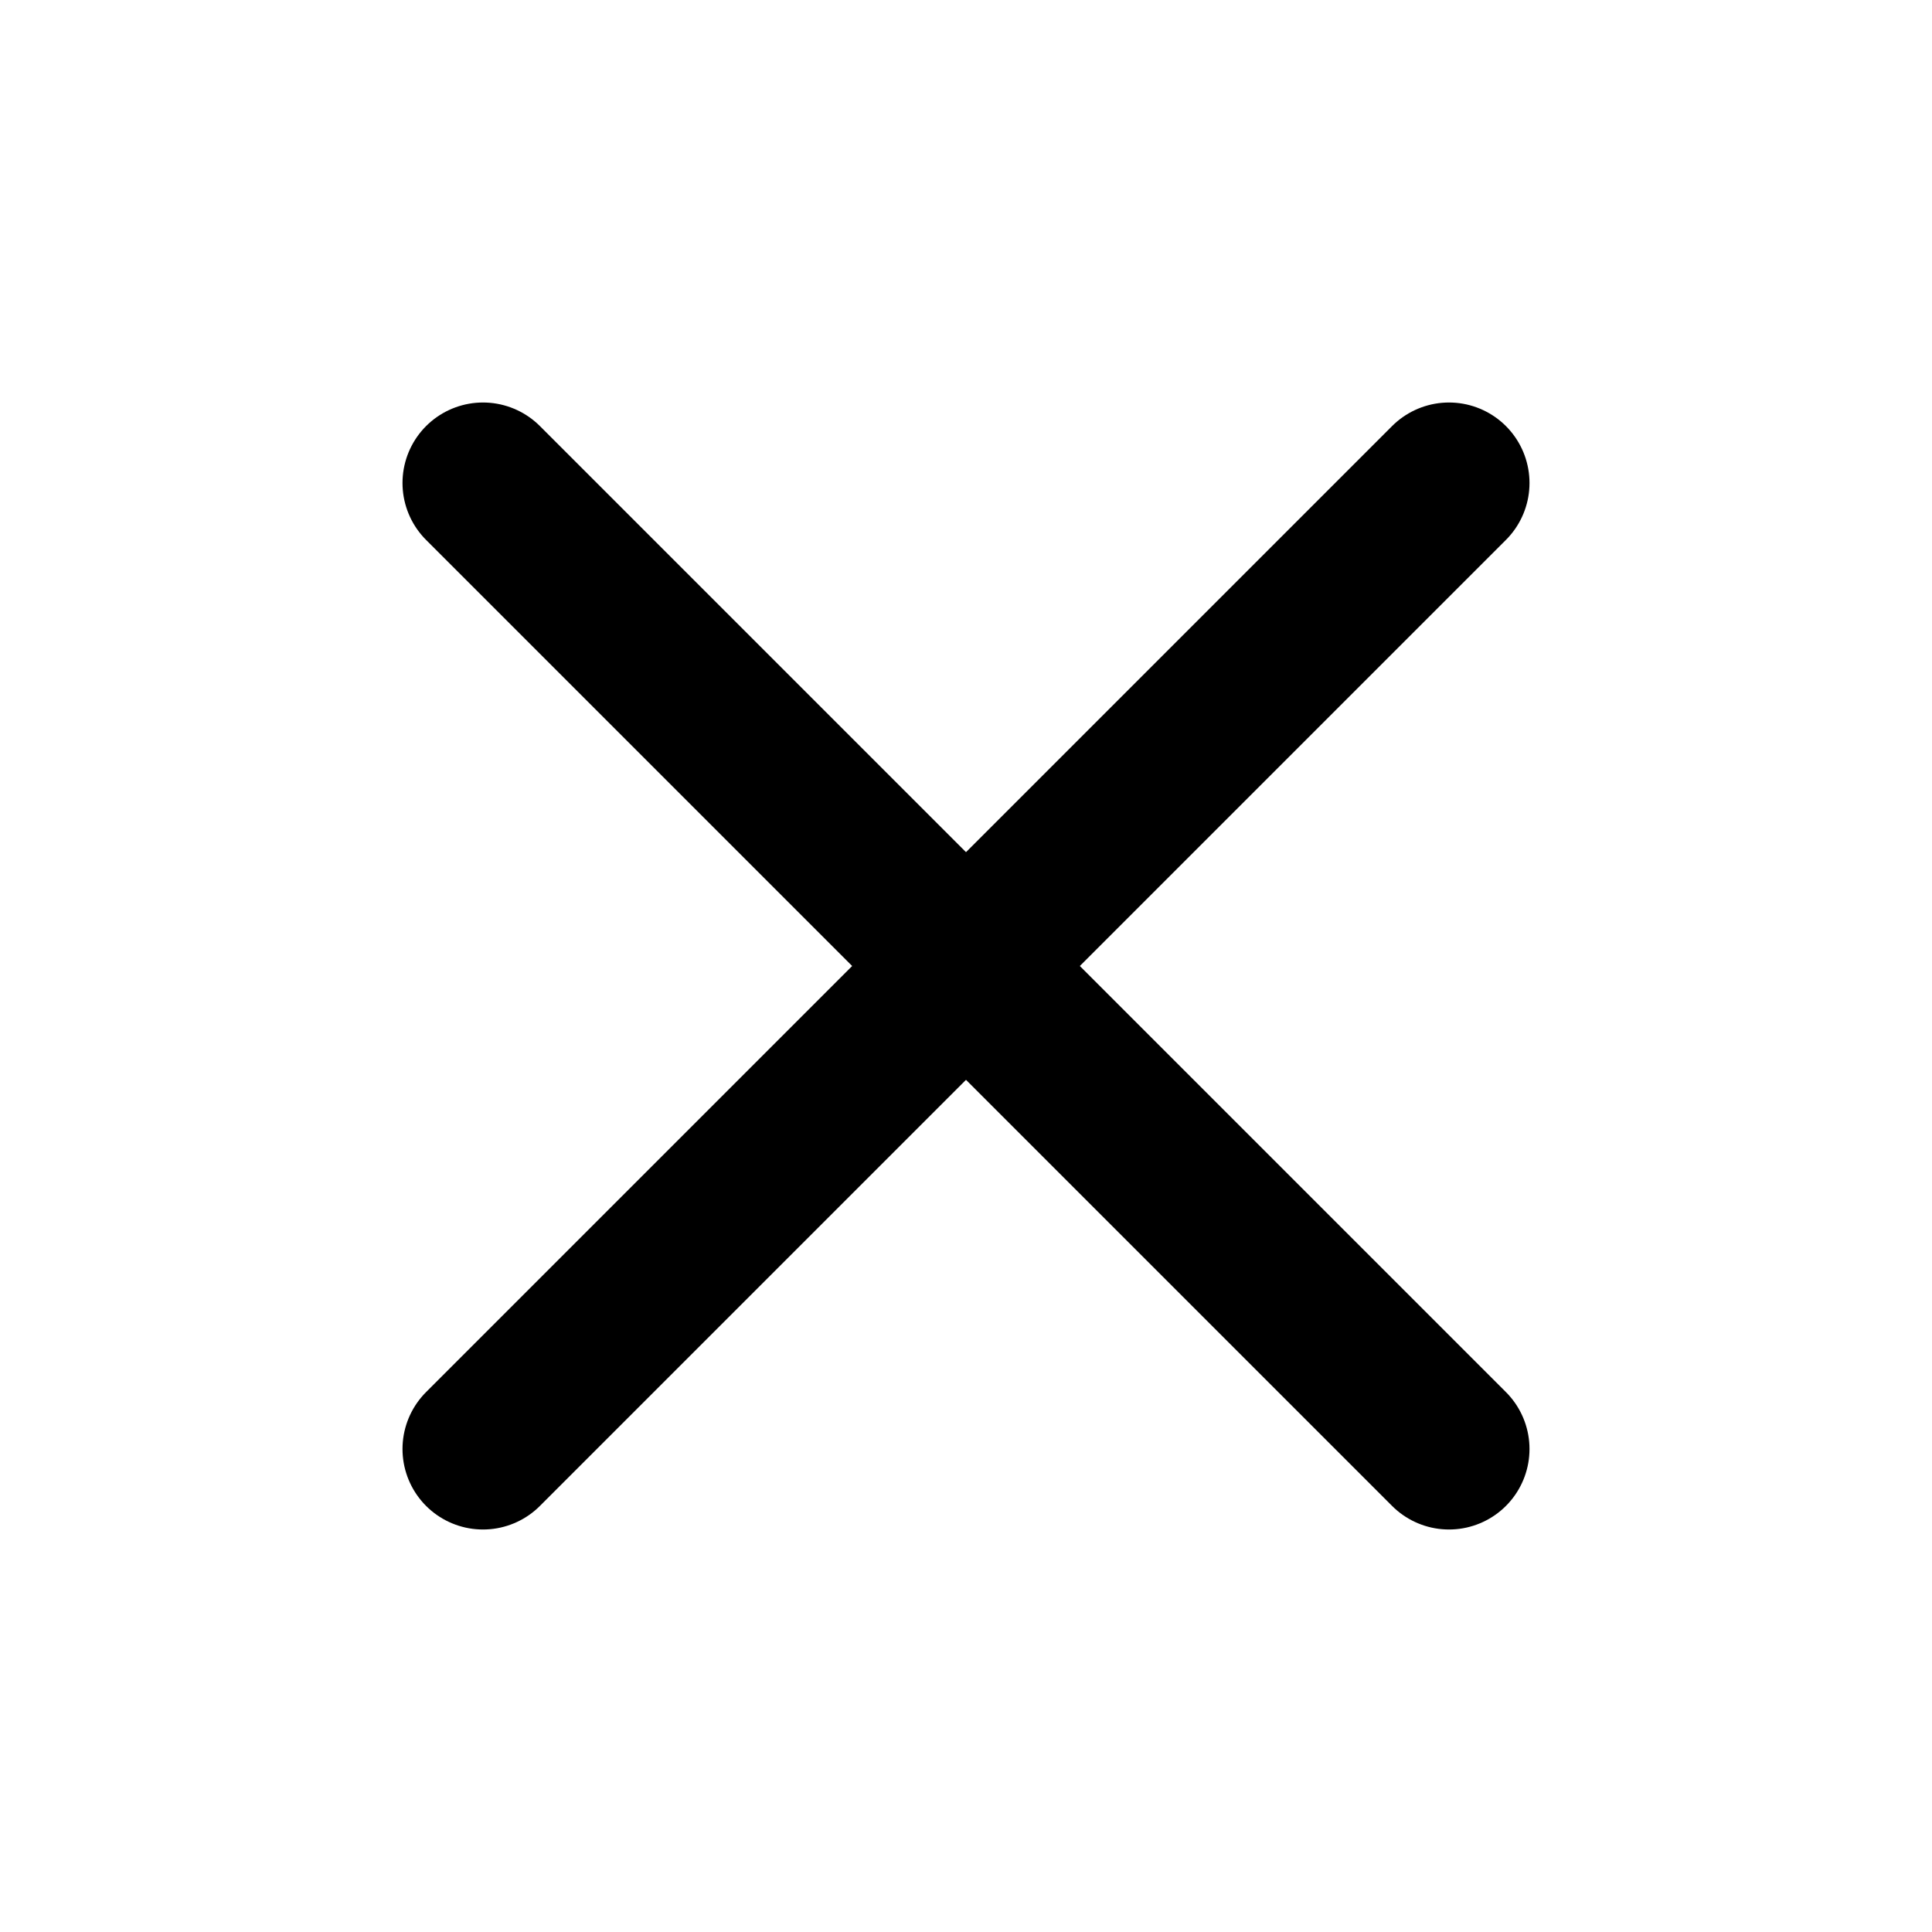
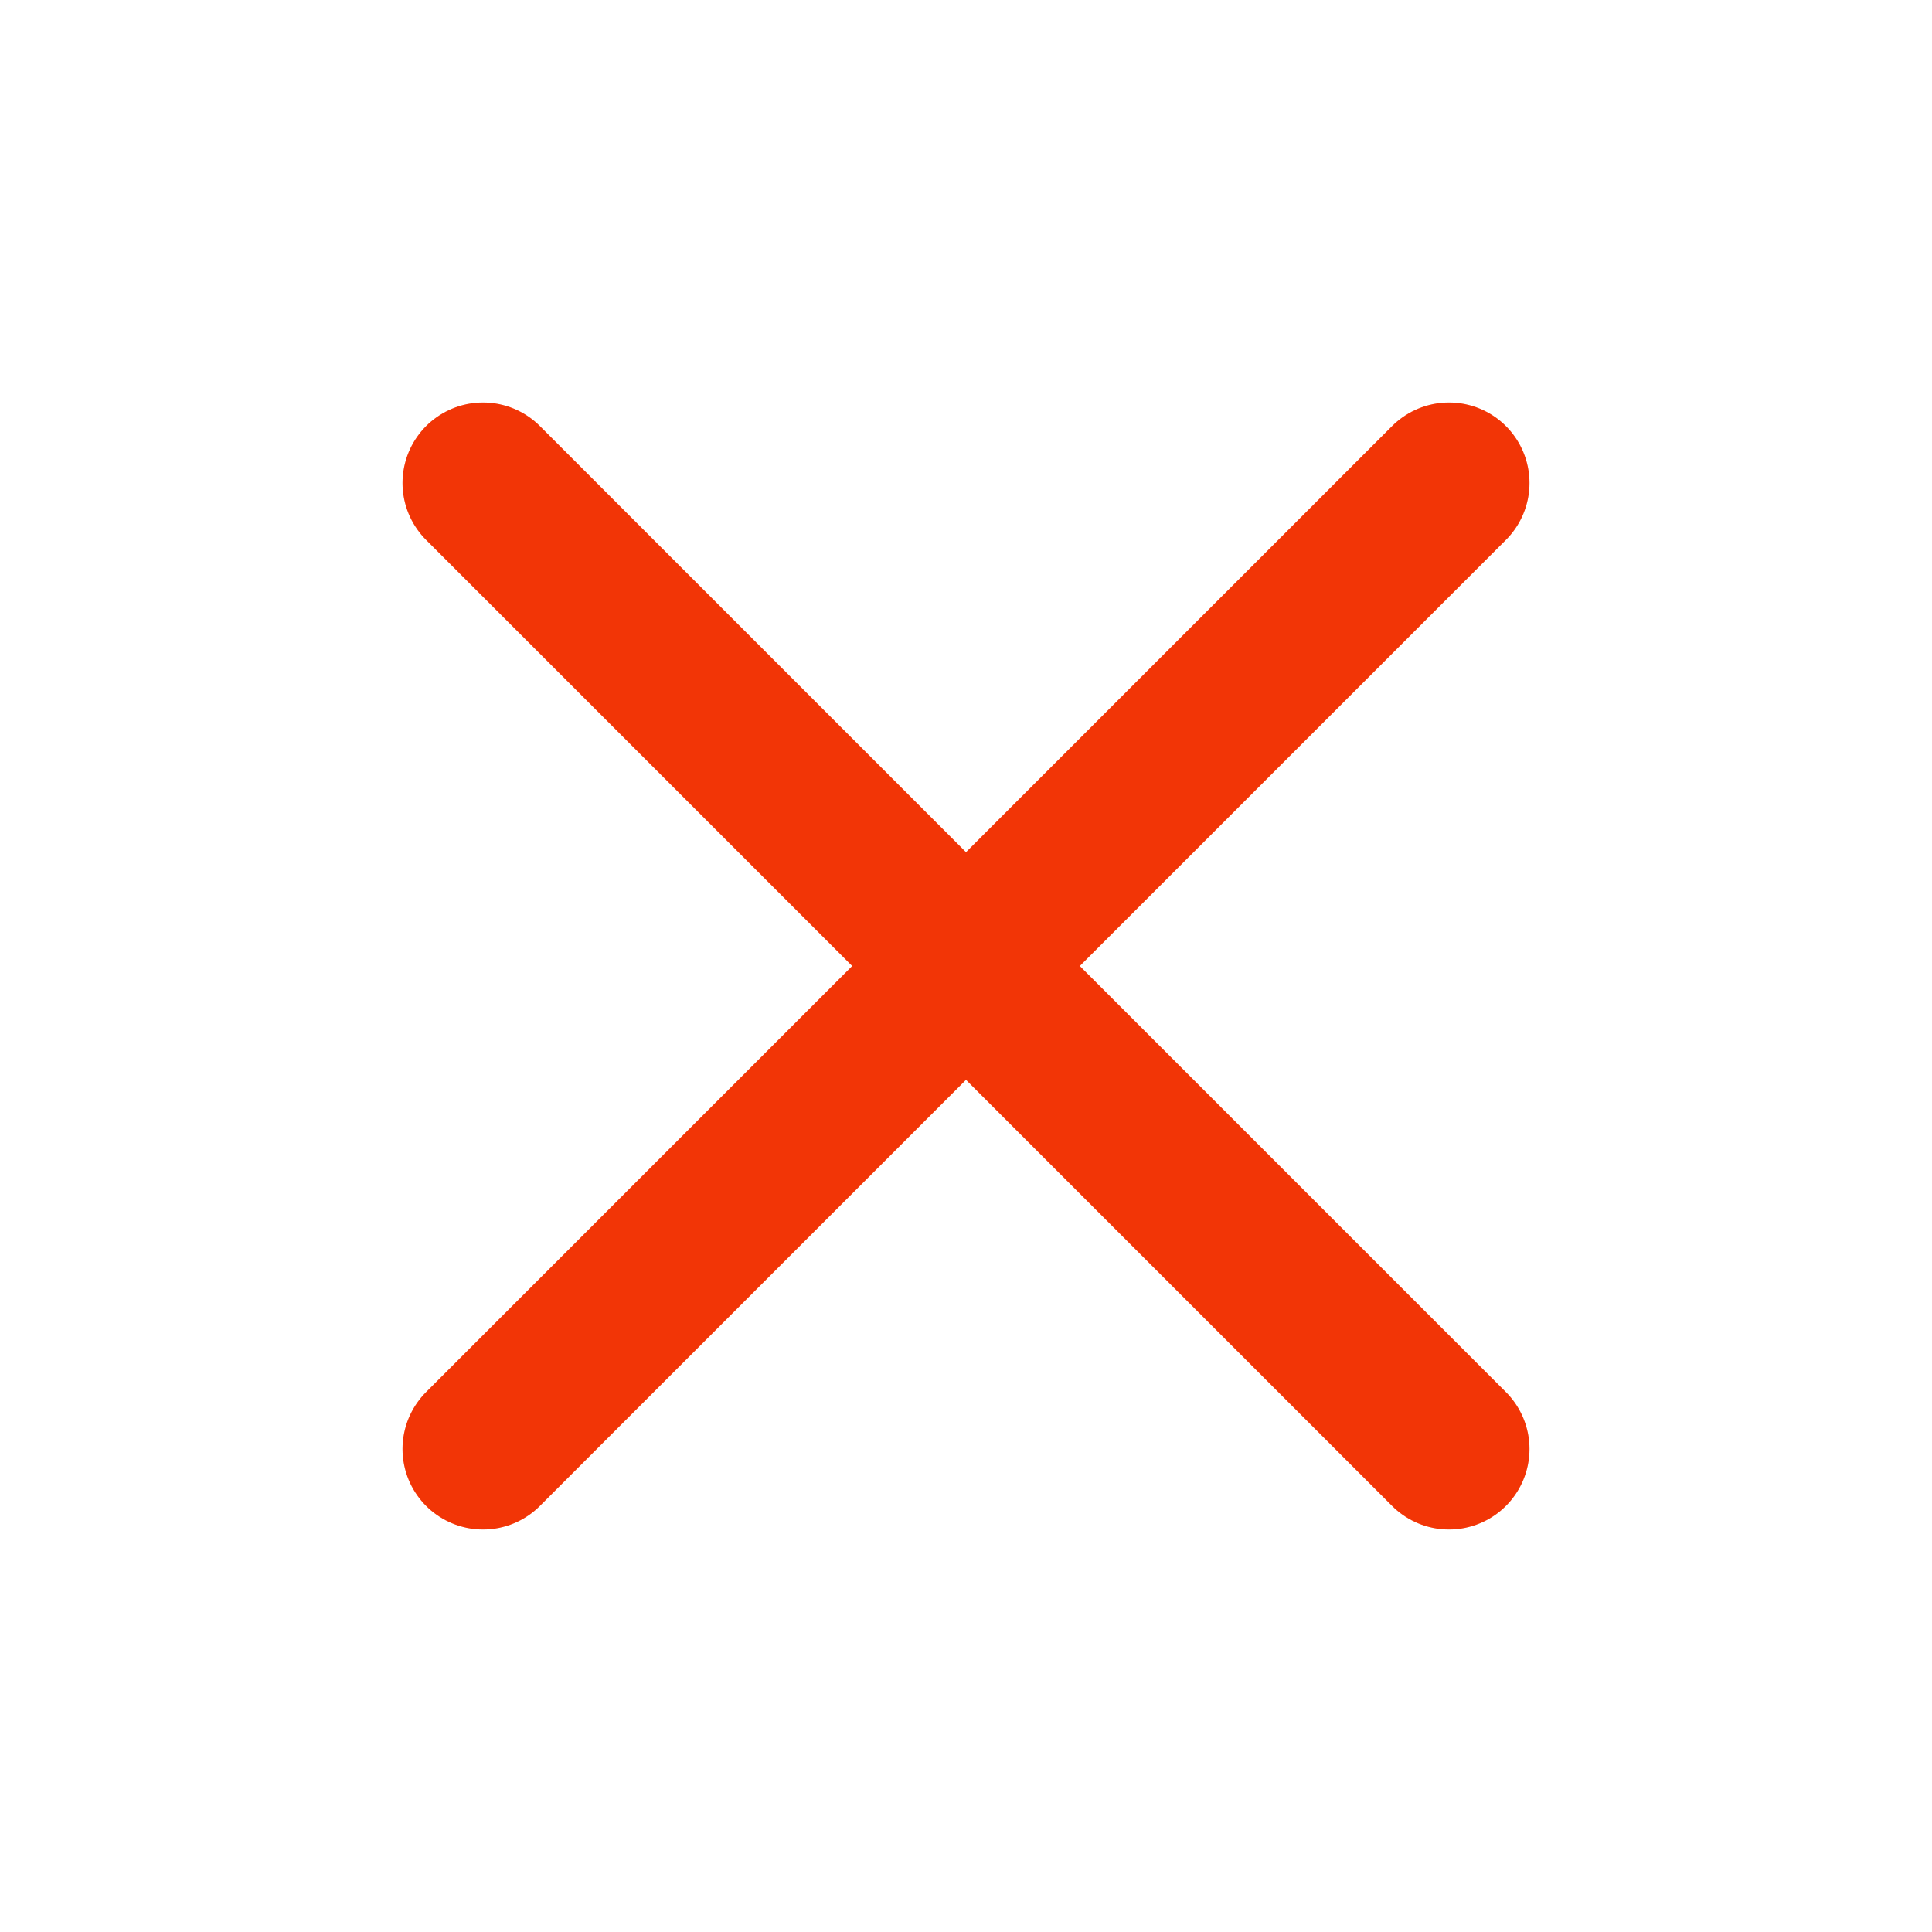
- <svg xmlns="http://www.w3.org/2000/svg" width="24" height="24" viewBox="0 0 24 24" fill="none" stroke="currentColor" stroke-width="2" stroke-linecap="round" stroke-linejoin="round" class="icon icon-tabler icons-tabler-outline icon-tabler-x">
+ <svg xmlns="http://www.w3.org/2000/svg" width="24" height="24" viewBox="0 0 24 24" fill="none" stroke="#f23506" stroke-width="2" stroke-linecap="round" stroke-linejoin="round" class="icon icon-tabler icons-tabler-outline icon-tabler-x">
  <path stroke="none" d="M0 0h24v24H0z" fill="none" />
  <path d="M18 6l-12 12" />
  <path d="M6 6l12 12" />
</svg>
